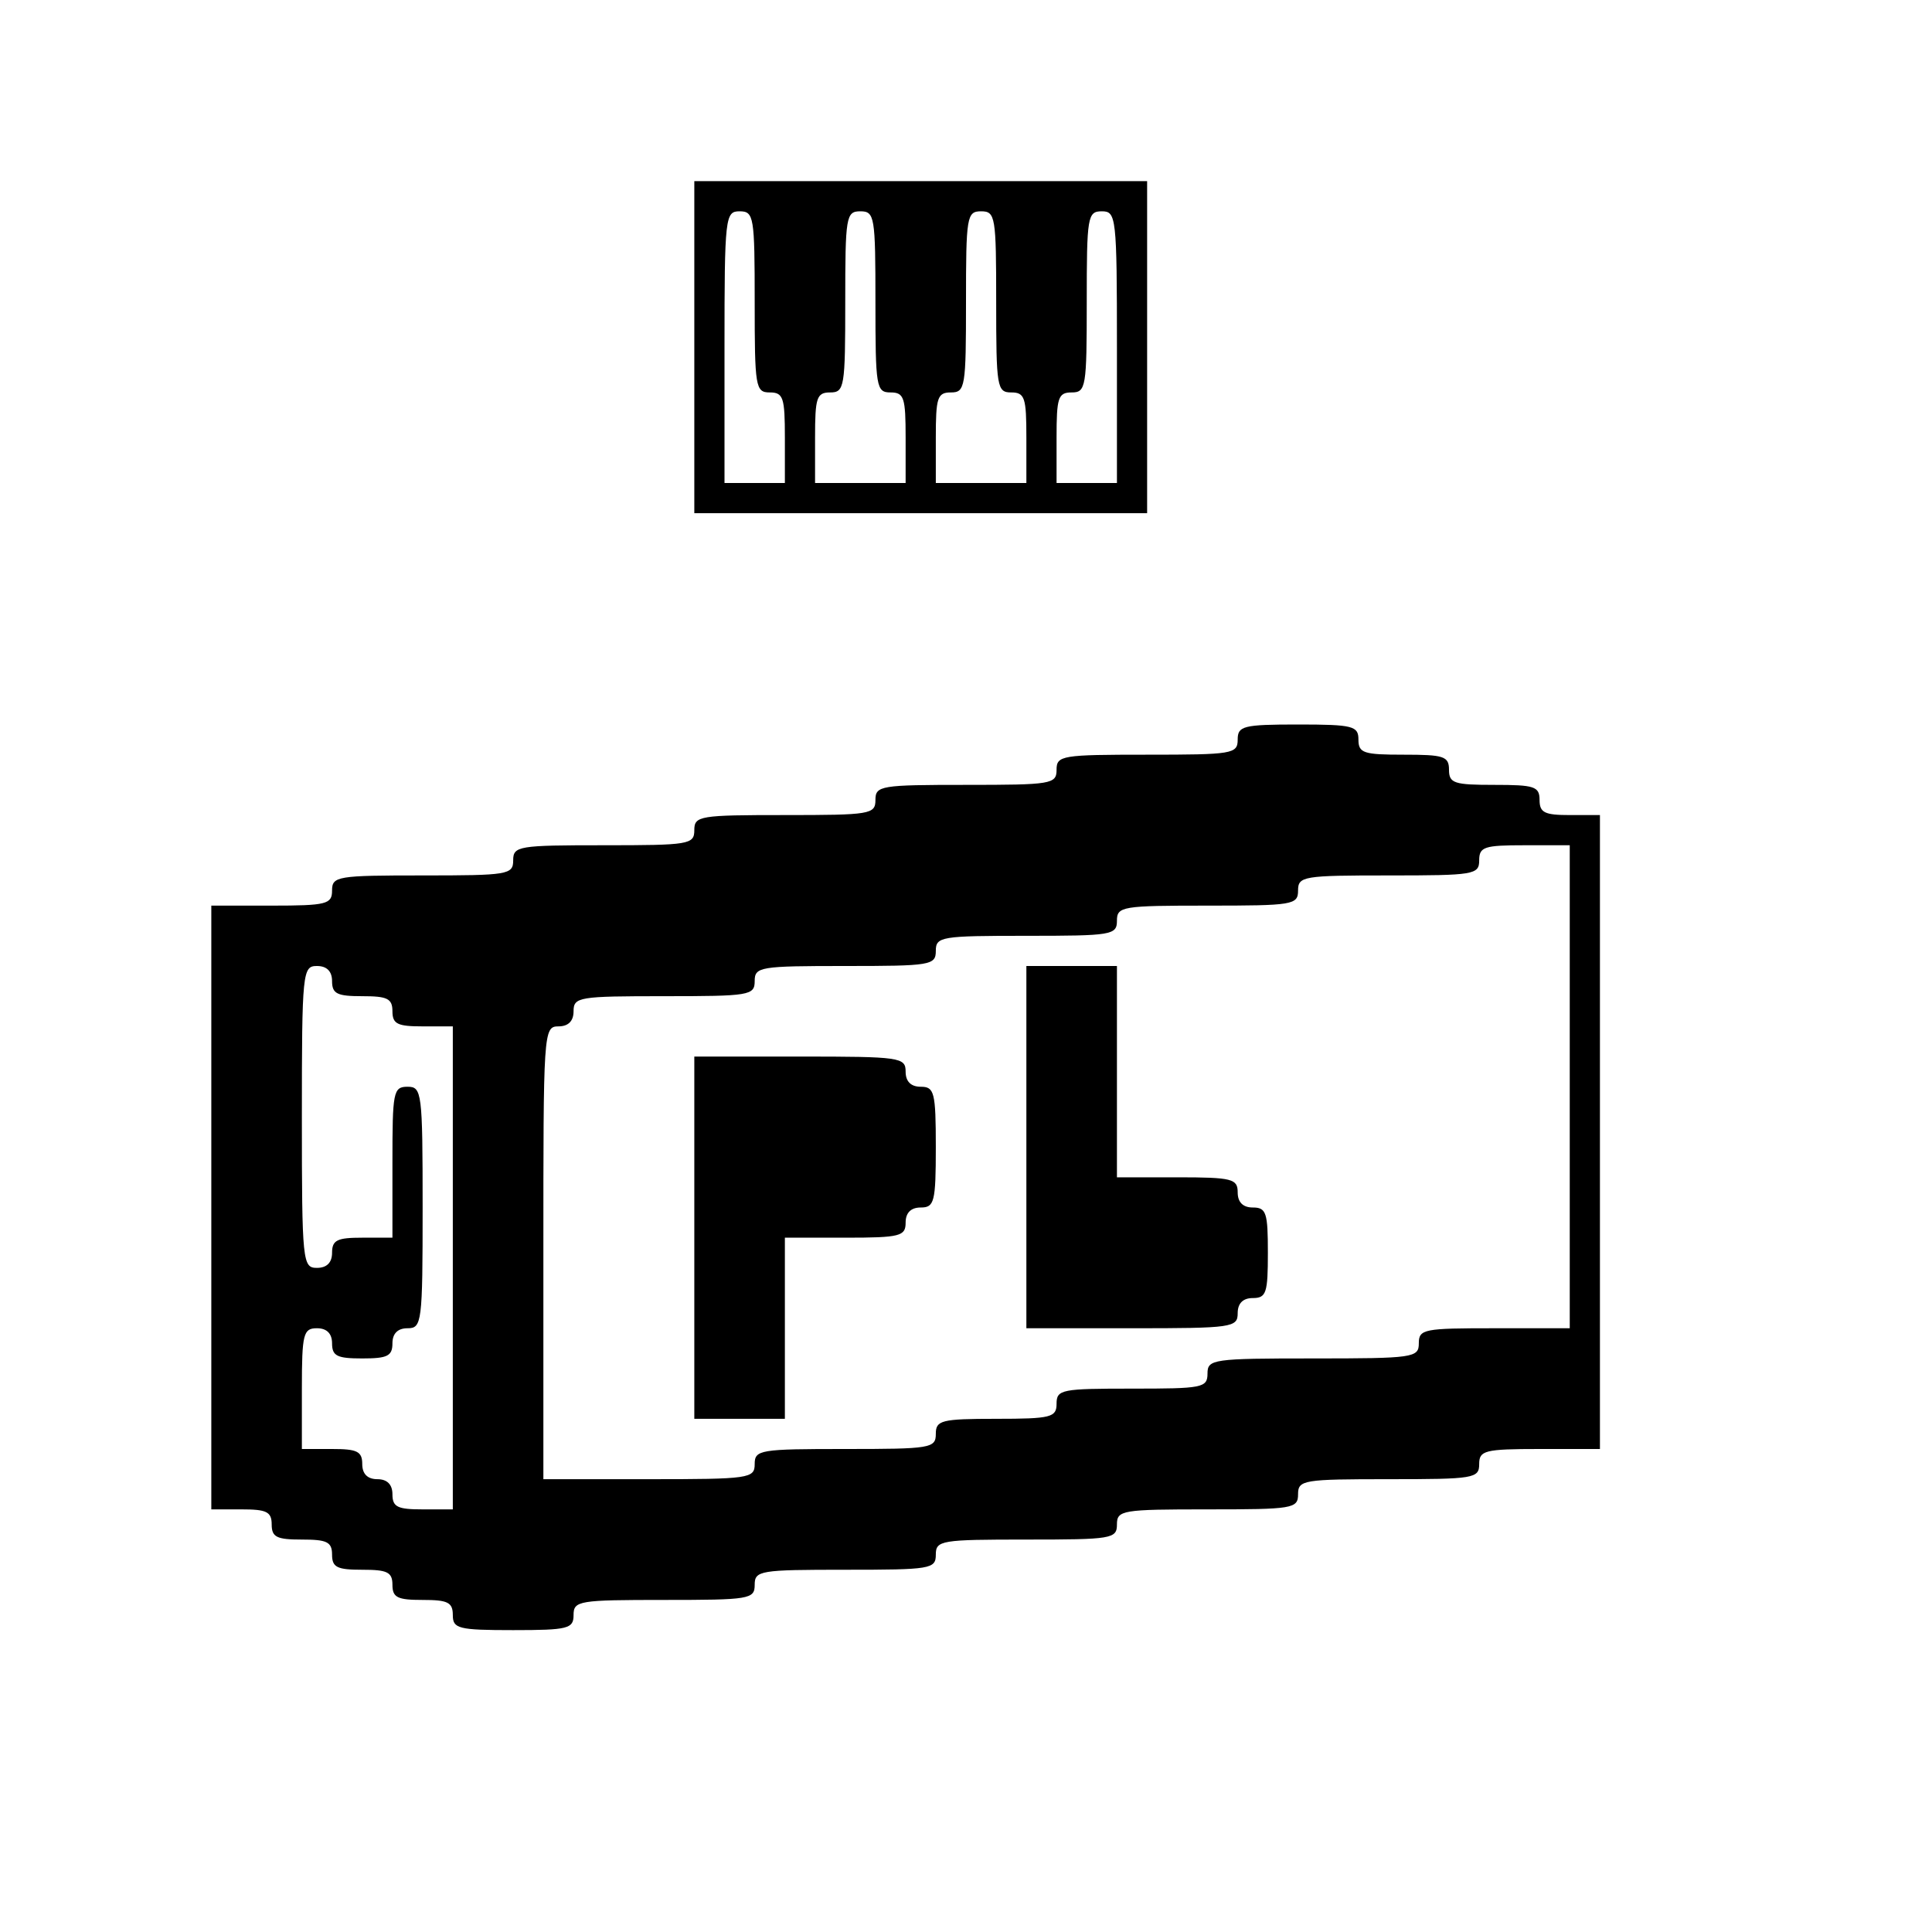
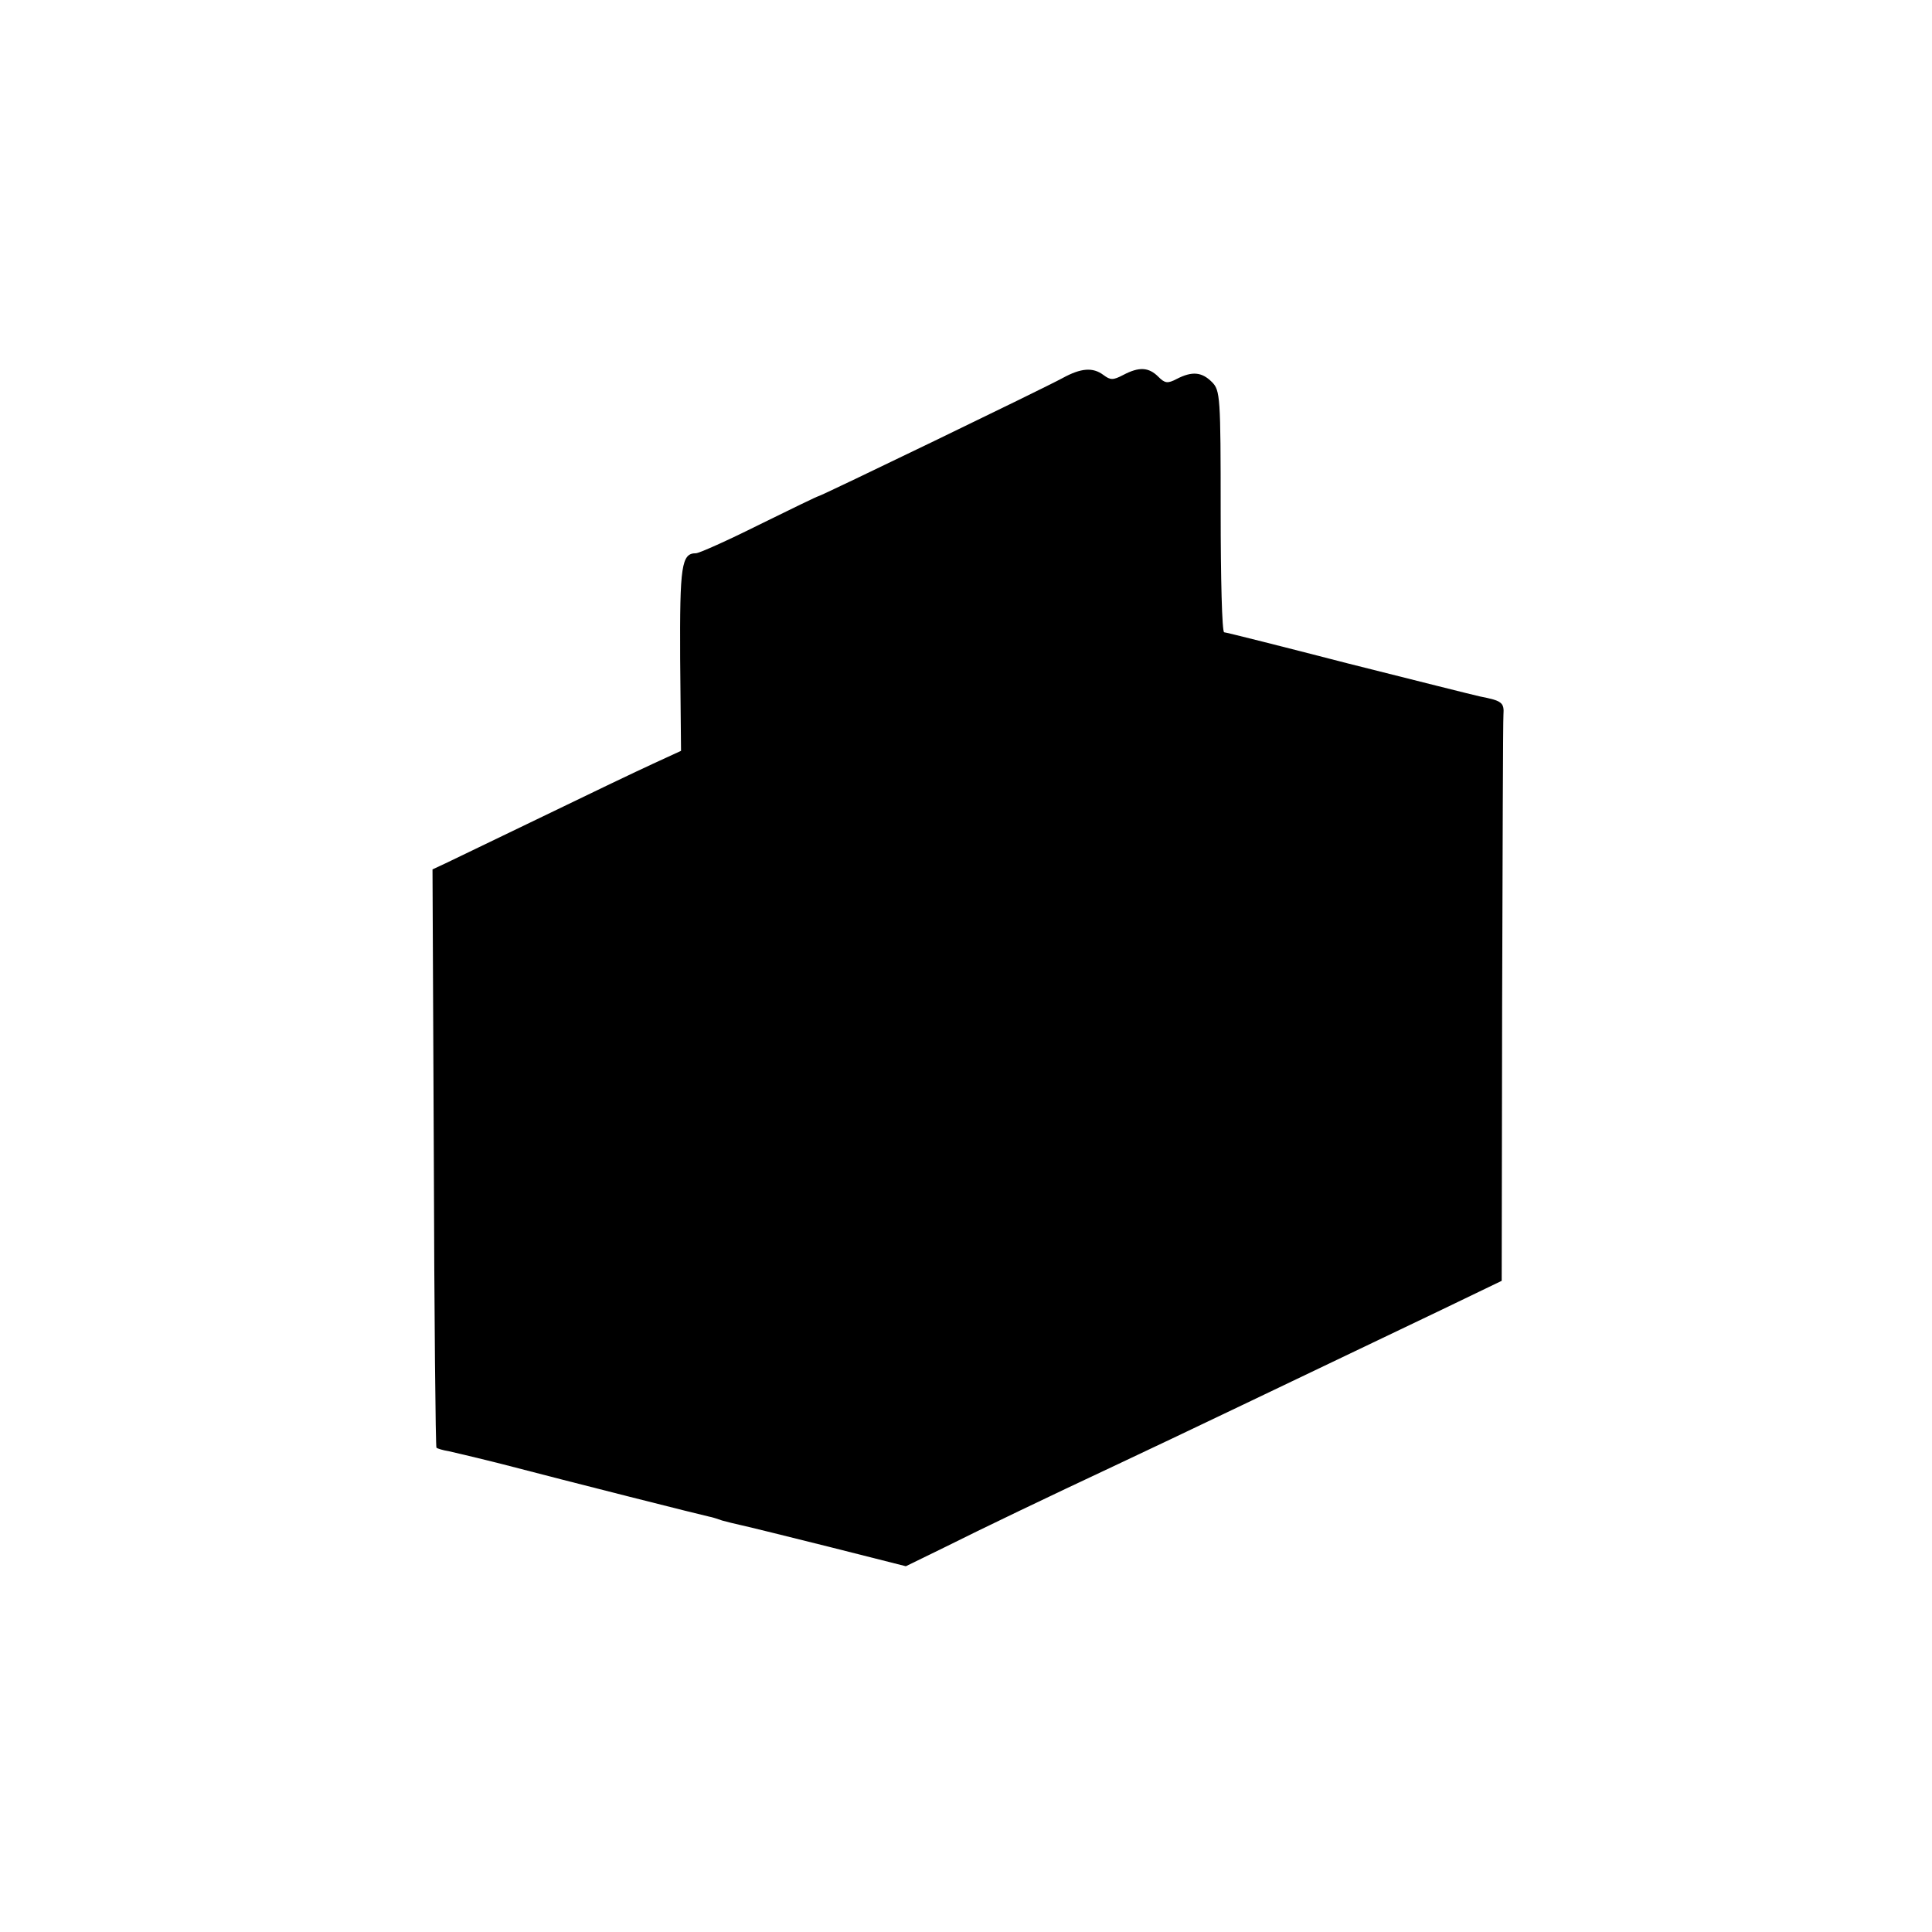
- <svg xmlns="http://www.w3.org/2000/svg" version="1.0" width="256pt" height="256pt" viewBox="0 0 256 256" preserveAspectRatio="xMidYMid meet">
-   <g transform="translate(0,256) scale(0.1,-0.1)" fill="#000000" stroke="none">
-     <path d="M920 2100 l0 -220 300 0 300 0 0 220 0 220 -300 0 -300 0 0 -220z m80 60 c0 -113 1 -120 20 -120 18 0 20 -7 20 -60 l0 -60 -40 0 -40 0 0 180 c0 173 1 180 20 180 19 0 20 -7 20 -120z m160 0 c0 -113 1 -120 20 -120 18 0 20 -7 20 -60 l0 -60 -60 0 -60 0 0 60 c0 53 2 60 20 60 19 0 20 7 20 120 0 113 1 120 20 120 19 0 20 -7 20 -120z m160 0 c0 -113 1 -120 20 -120 18 0 20 -7 20 -60 l0 -60 -60 0 -60 0 0 60 c0 53 2 60 20 60 19 0 20 7 20 120 0 113 1 120 20 120 19 0 20 -7 20 -120z m160 -60 l0 -180 -40 0 -40 0 0 60 c0 53 2 60 20 60 19 0 20 7 20 120 0 113 1 120 20 120 19 0 20 -7 20 -180z" />
-     <path d="M1640 1580 c0 -19 -7 -20 -120 -20 -113 0 -120 -1 -120 -20 0 -19 -7 -20 -120 -20 -113 0 -120 -1 -120 -20 0 -19 -7 -20 -120 -20 -113 0 -120 -1 -120 -20 0 -19 -7 -20 -120 -20 -113 0 -120 -1 -120 -20 0 -19 -7 -20 -120 -20 -113 0 -120 -1 -120 -20 0 -18 -7 -20 -80 -20 l-80 0 0 -400 0 -400 40 0 c33 0 40 -3 40 -20 0 -17 7 -20 40 -20 33 0 40 -3 40 -20 0 -17 7 -20 40 -20 33 0 40 -3 40 -20 0 -17 7 -20 40 -20 33 0 40 -3 40 -20 0 -18 7 -20 80 -20 73 0 80 2 80 20 0 19 7 20 120 20 113 0 120 1 120 20 0 19 7 20 120 20 113 0 120 1 120 20 0 19 7 20 120 20 113 0 120 1 120 20 0 19 7 20 120 20 113 0 120 1 120 20 0 19 7 20 120 20 113 0 120 1 120 20 0 18 7 20 80 20 l80 0 0 420 0 420 -40 0 c-33 0 -40 3 -40 20 0 18 -7 20 -60 20 -53 0 -60 2 -60 20 0 18 -7 20 -60 20 -53 0 -60 2 -60 20 0 18 -7 20 -80 20 -73 0 -80 -2 -80 -20z m440 -460 l0 -320 -100 0 c-93 0 -100 -1 -100 -20 0 -19 -7 -20 -140 -20 -133 0 -140 -1 -140 -20 0 -19 -7 -20 -100 -20 -93 0 -100 -1 -100 -20 0 -18 -7 -20 -80 -20 -73 0 -80 -2 -80 -20 0 -19 -7 -20 -120 -20 -113 0 -120 -1 -120 -20 0 -19 -7 -20 -140 -20 l-140 0 0 300 c0 293 0 300 20 300 13 0 20 7 20 20 0 19 7 20 120 20 113 0 120 1 120 20 0 19 7 20 120 20 113 0 120 1 120 20 0 19 7 20 120 20 113 0 120 1 120 20 0 19 7 20 120 20 113 0 120 1 120 20 0 19 7 20 120 20 113 0 120 1 120 20 0 18 7 20 60 20 l60 0 0 -320z m-1640 140 c0 -17 7 -20 40 -20 33 0 40 -3 40 -20 0 -17 7 -20 40 -20 l40 0 0 -320 0 -320 -40 0 c-33 0 -40 3 -40 20 0 13 -7 20 -20 20 -13 0 -20 7 -20 20 0 17 -7 20 -40 20 l-40 0 0 80 c0 73 2 80 20 80 13 0 20 -7 20 -20 0 -17 7 -20 40 -20 33 0 40 3 40 20 0 13 7 20 20 20 19 0 20 7 20 160 0 153 -1 160 -20 160 -19 0 -20 -7 -20 -100 l0 -100 -40 0 c-33 0 -40 -3 -40 -20 0 -13 -7 -20 -20 -20 -19 0 -20 7 -20 200 0 193 1 200 20 200 13 0 20 -7 20 -20z" />
-     <path d="M1360 1040 l0 -240 140 0 c133 0 140 1 140 20 0 13 7 20 20 20 18 0 20 7 20 60 0 53 -2 60 -20 60 -13 0 -20 7 -20 20 0 18 -7 20 -80 20 l-80 0 0 140 0 140 -60 0 -60 0 0 -240z" />
-     <path d="M920 920 l0 -240 60 0 60 0 0 120 0 120 80 0 c73 0 80 2 80 20 0 13 7 20 20 20 18 0 20 7 20 80 0 73 -2 80 -20 80 -13 0 -20 7 -20 20 0 19 -7 20 -140 20 l-140 0 0 -240z" />
+ <svg xmlns="http://www.w3.org/2000/svg" version="1.0" width="440pt" height="440pt" viewBox="0 0 440 440" preserveAspectRatio="xMidYMid meet">
+   <g transform="translate(0,440) scale(0.1,-0.1)" fill="#000000" stroke="none">
+     <path d="M2420 3539 c-42 -23 -551 -269 -556 -269 -2 0 -62 -29 -135 -65 -72 -36 -137 -65 -144 -65 -33 0 -37 -28 -36 -240 l2 -210 -63 -29 c-35 -16 -148 -70 -253 -121 -104 -50 -203 -98 -220 -106 l-30 -14 3 -657 c1 -361 4 -659 6 -660 2 -2 15 -6 28 -8 13 -3 69 -16 124 -30 149 -39 458 -117 469 -119 6 -1 19 -5 30 -9 11 -3 31 -8 45 -11 14 -3 103 -25 199 -49 l174 -44 86 42 c88 44 236 115 396 190 149 70 355 169 738 352 l137 66 1 631 c1 347 2 643 3 658 2 28 -3 32 -54 42 -14 3 -149 37 -300 75 -151 39 -278 71 -282 71 -5 0 -8 124 -8 275 0 262 -1 276 -20 295 -23 23 -45 25 -80 7 -21 -11 -27 -10 -42 5 -22 22 -44 23 -80 4 -23 -12 -29 -12 -45 0 -24 18 -51 16 -93 -7z" />
  </g>
</svg>
